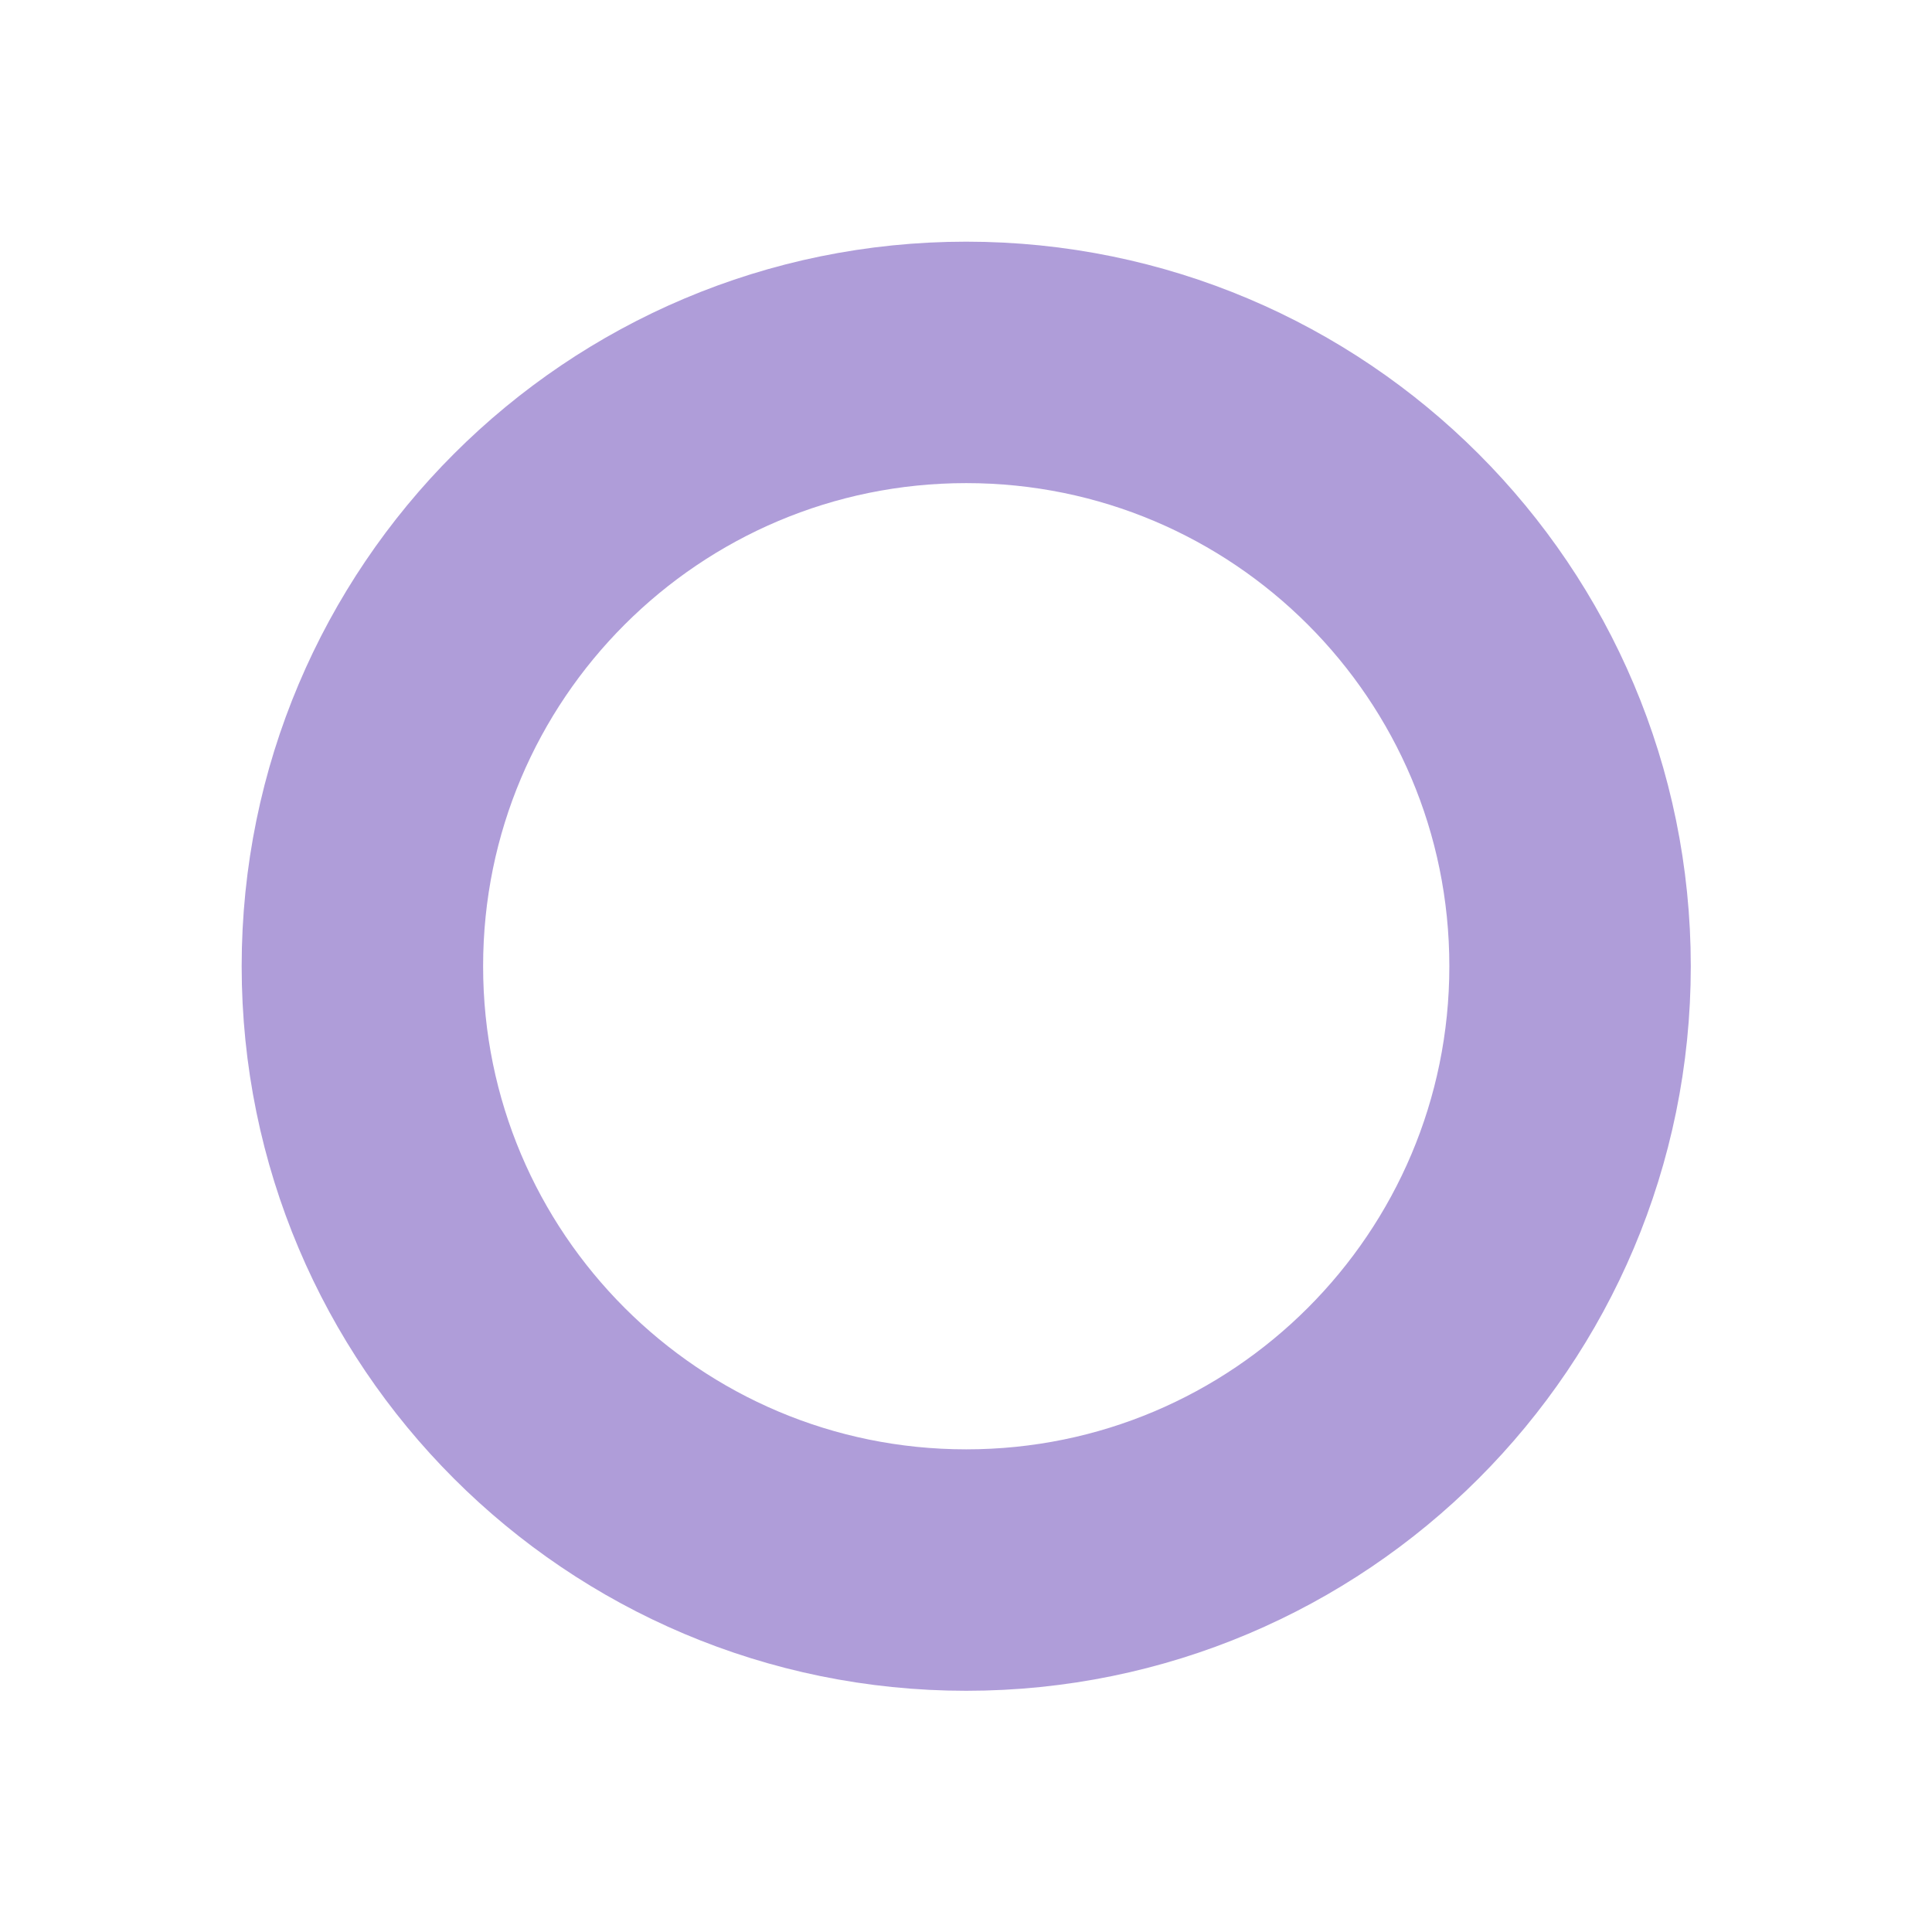
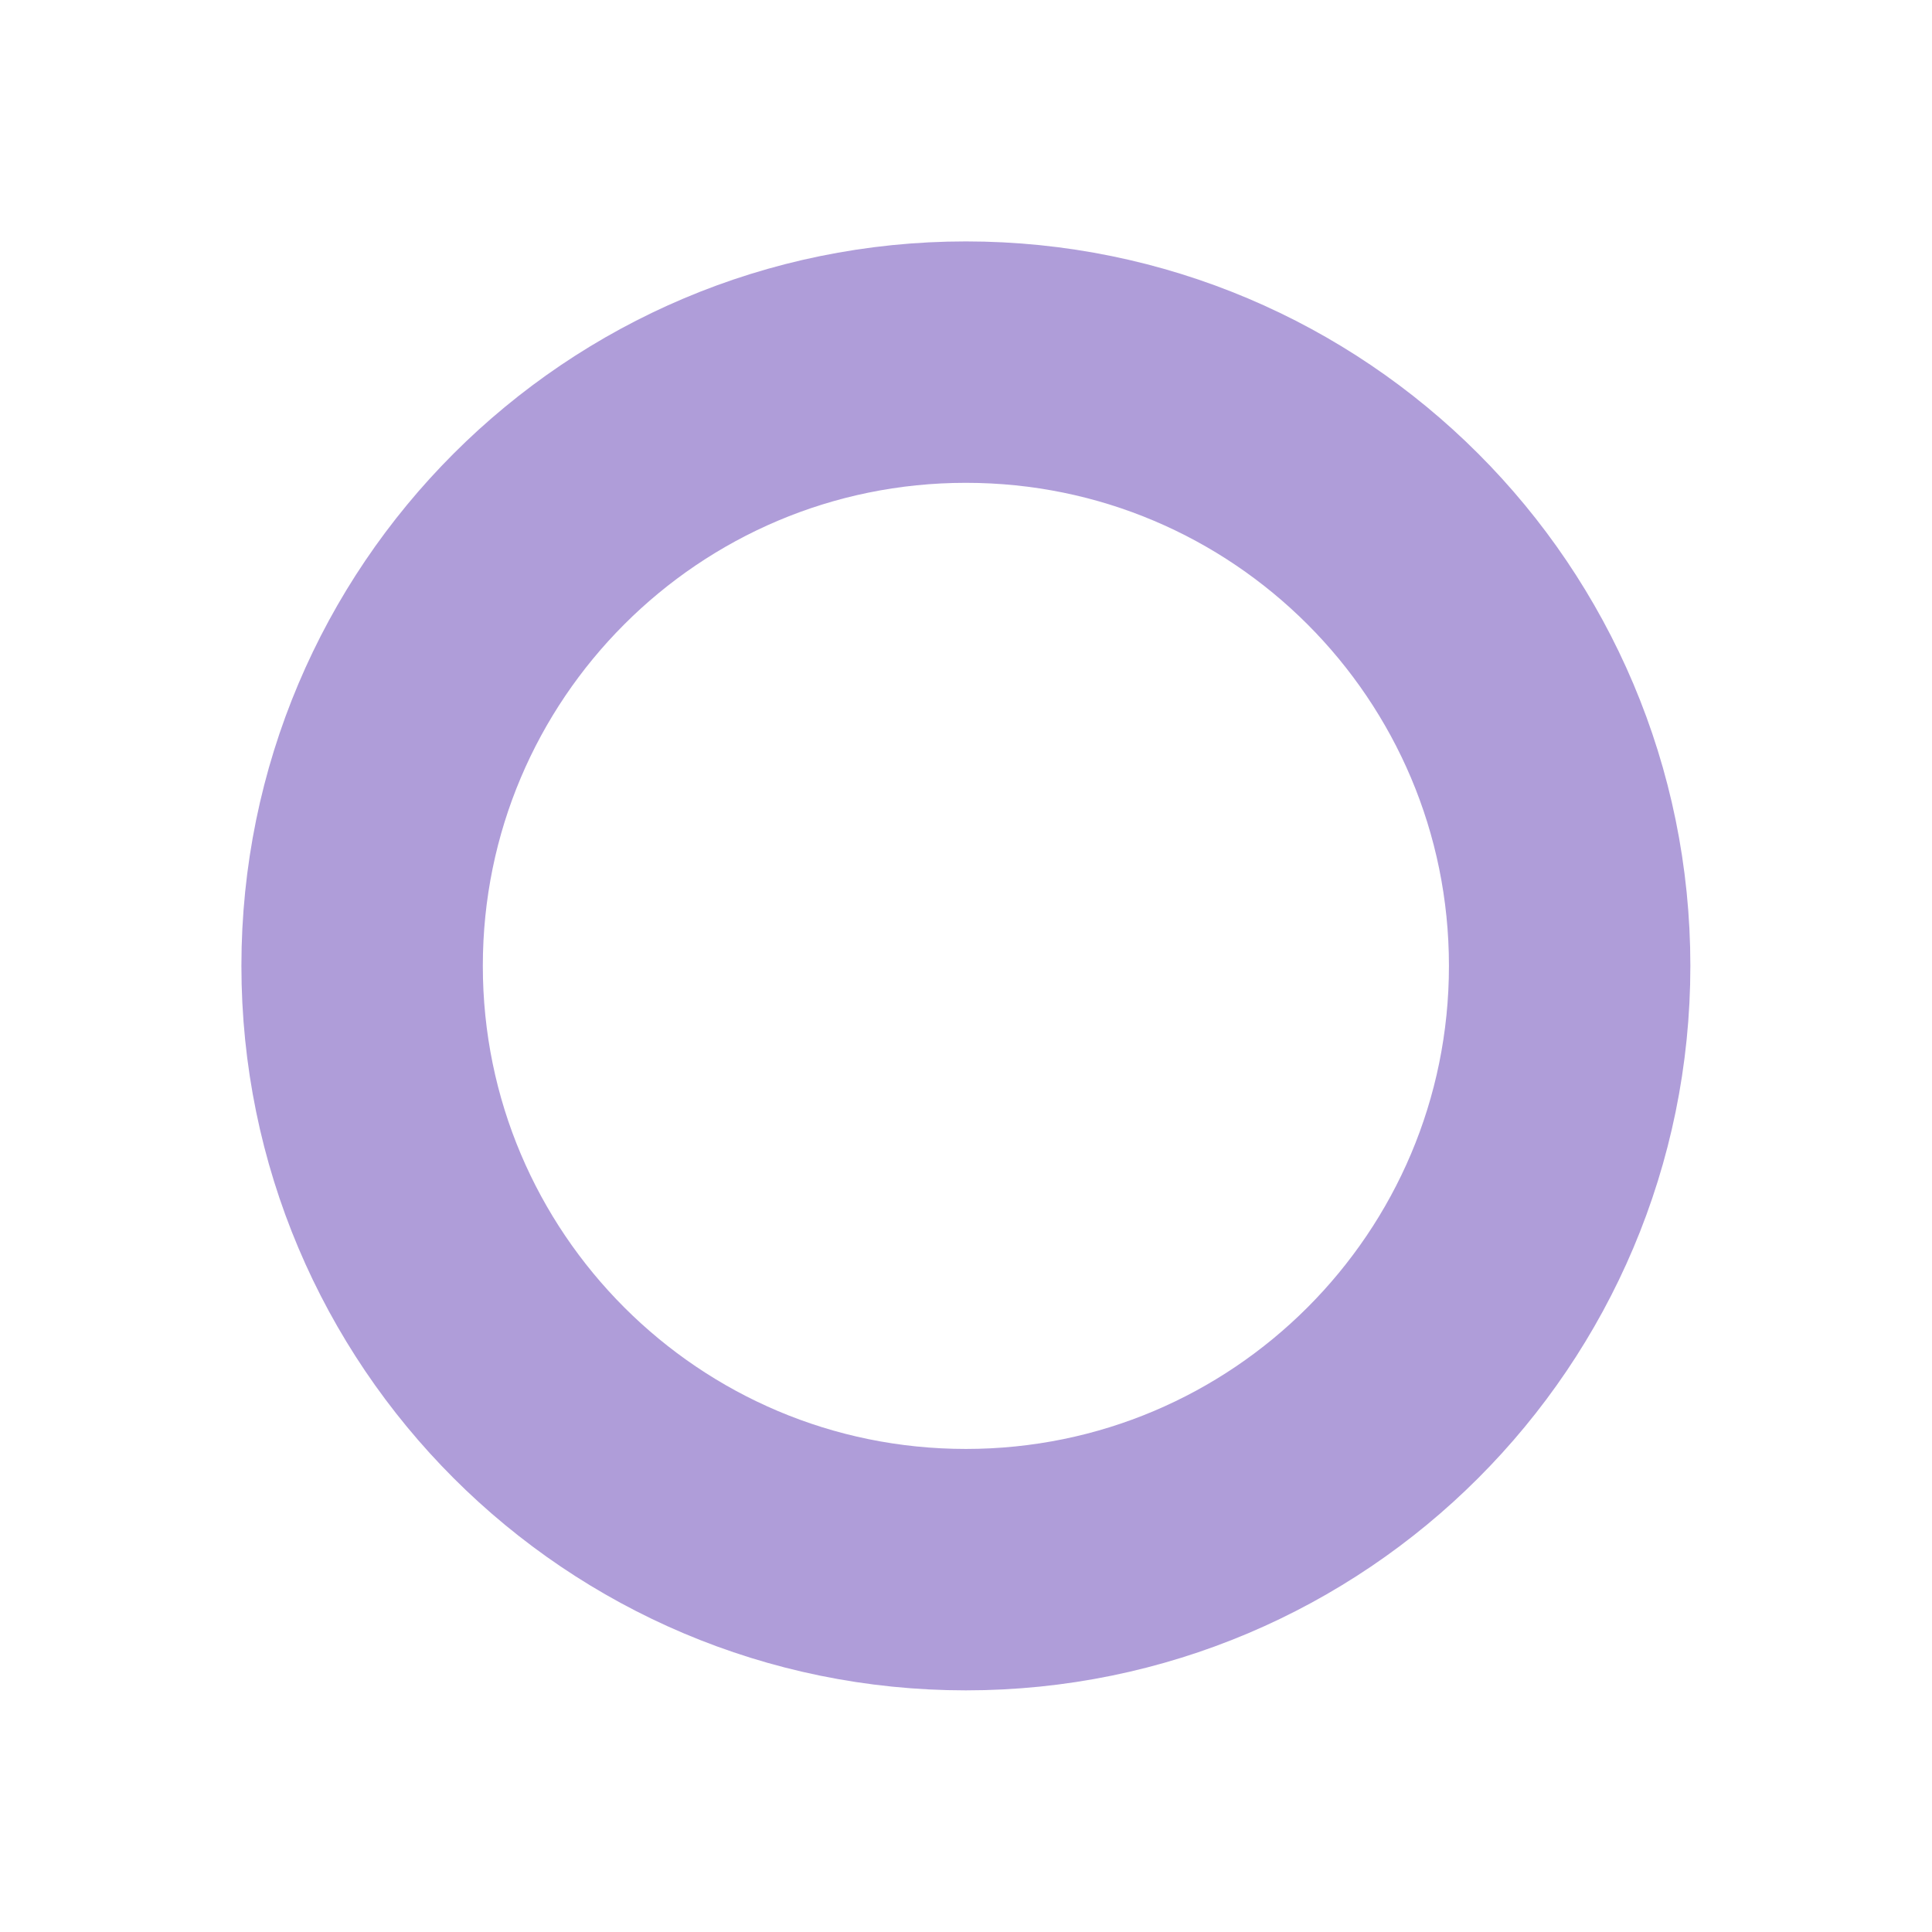
- <svg xmlns="http://www.w3.org/2000/svg" width="16" height="16" viewBox="0 0 4.233 4.233" version="1.1" id="svg11767" xml:space="preserve">
+ <svg xmlns="http://www.w3.org/2000/svg" width="32" height="32" viewBox="0 0 8.467 8.467" version="1.1" id="svg11767" xml:space="preserve">
  <defs id="defs11764" />
  <g id="layer1">
-     <circle cx="2.117" cy="2.117" r="1.323" fill="none" stroke="#e0e0e0" stroke-width="0.529" id="circle14080" style="stroke:#af9dd9;stroke-opacity:1" />
+     <circle cx="4.233" cy="4.233" fill="none" stroke="#e0e0e0" stroke-width="1.058" id="circle14080" style="stroke:#af9dd9;stroke-opacity:1" r="2.646" />
  </g>
</svg>
